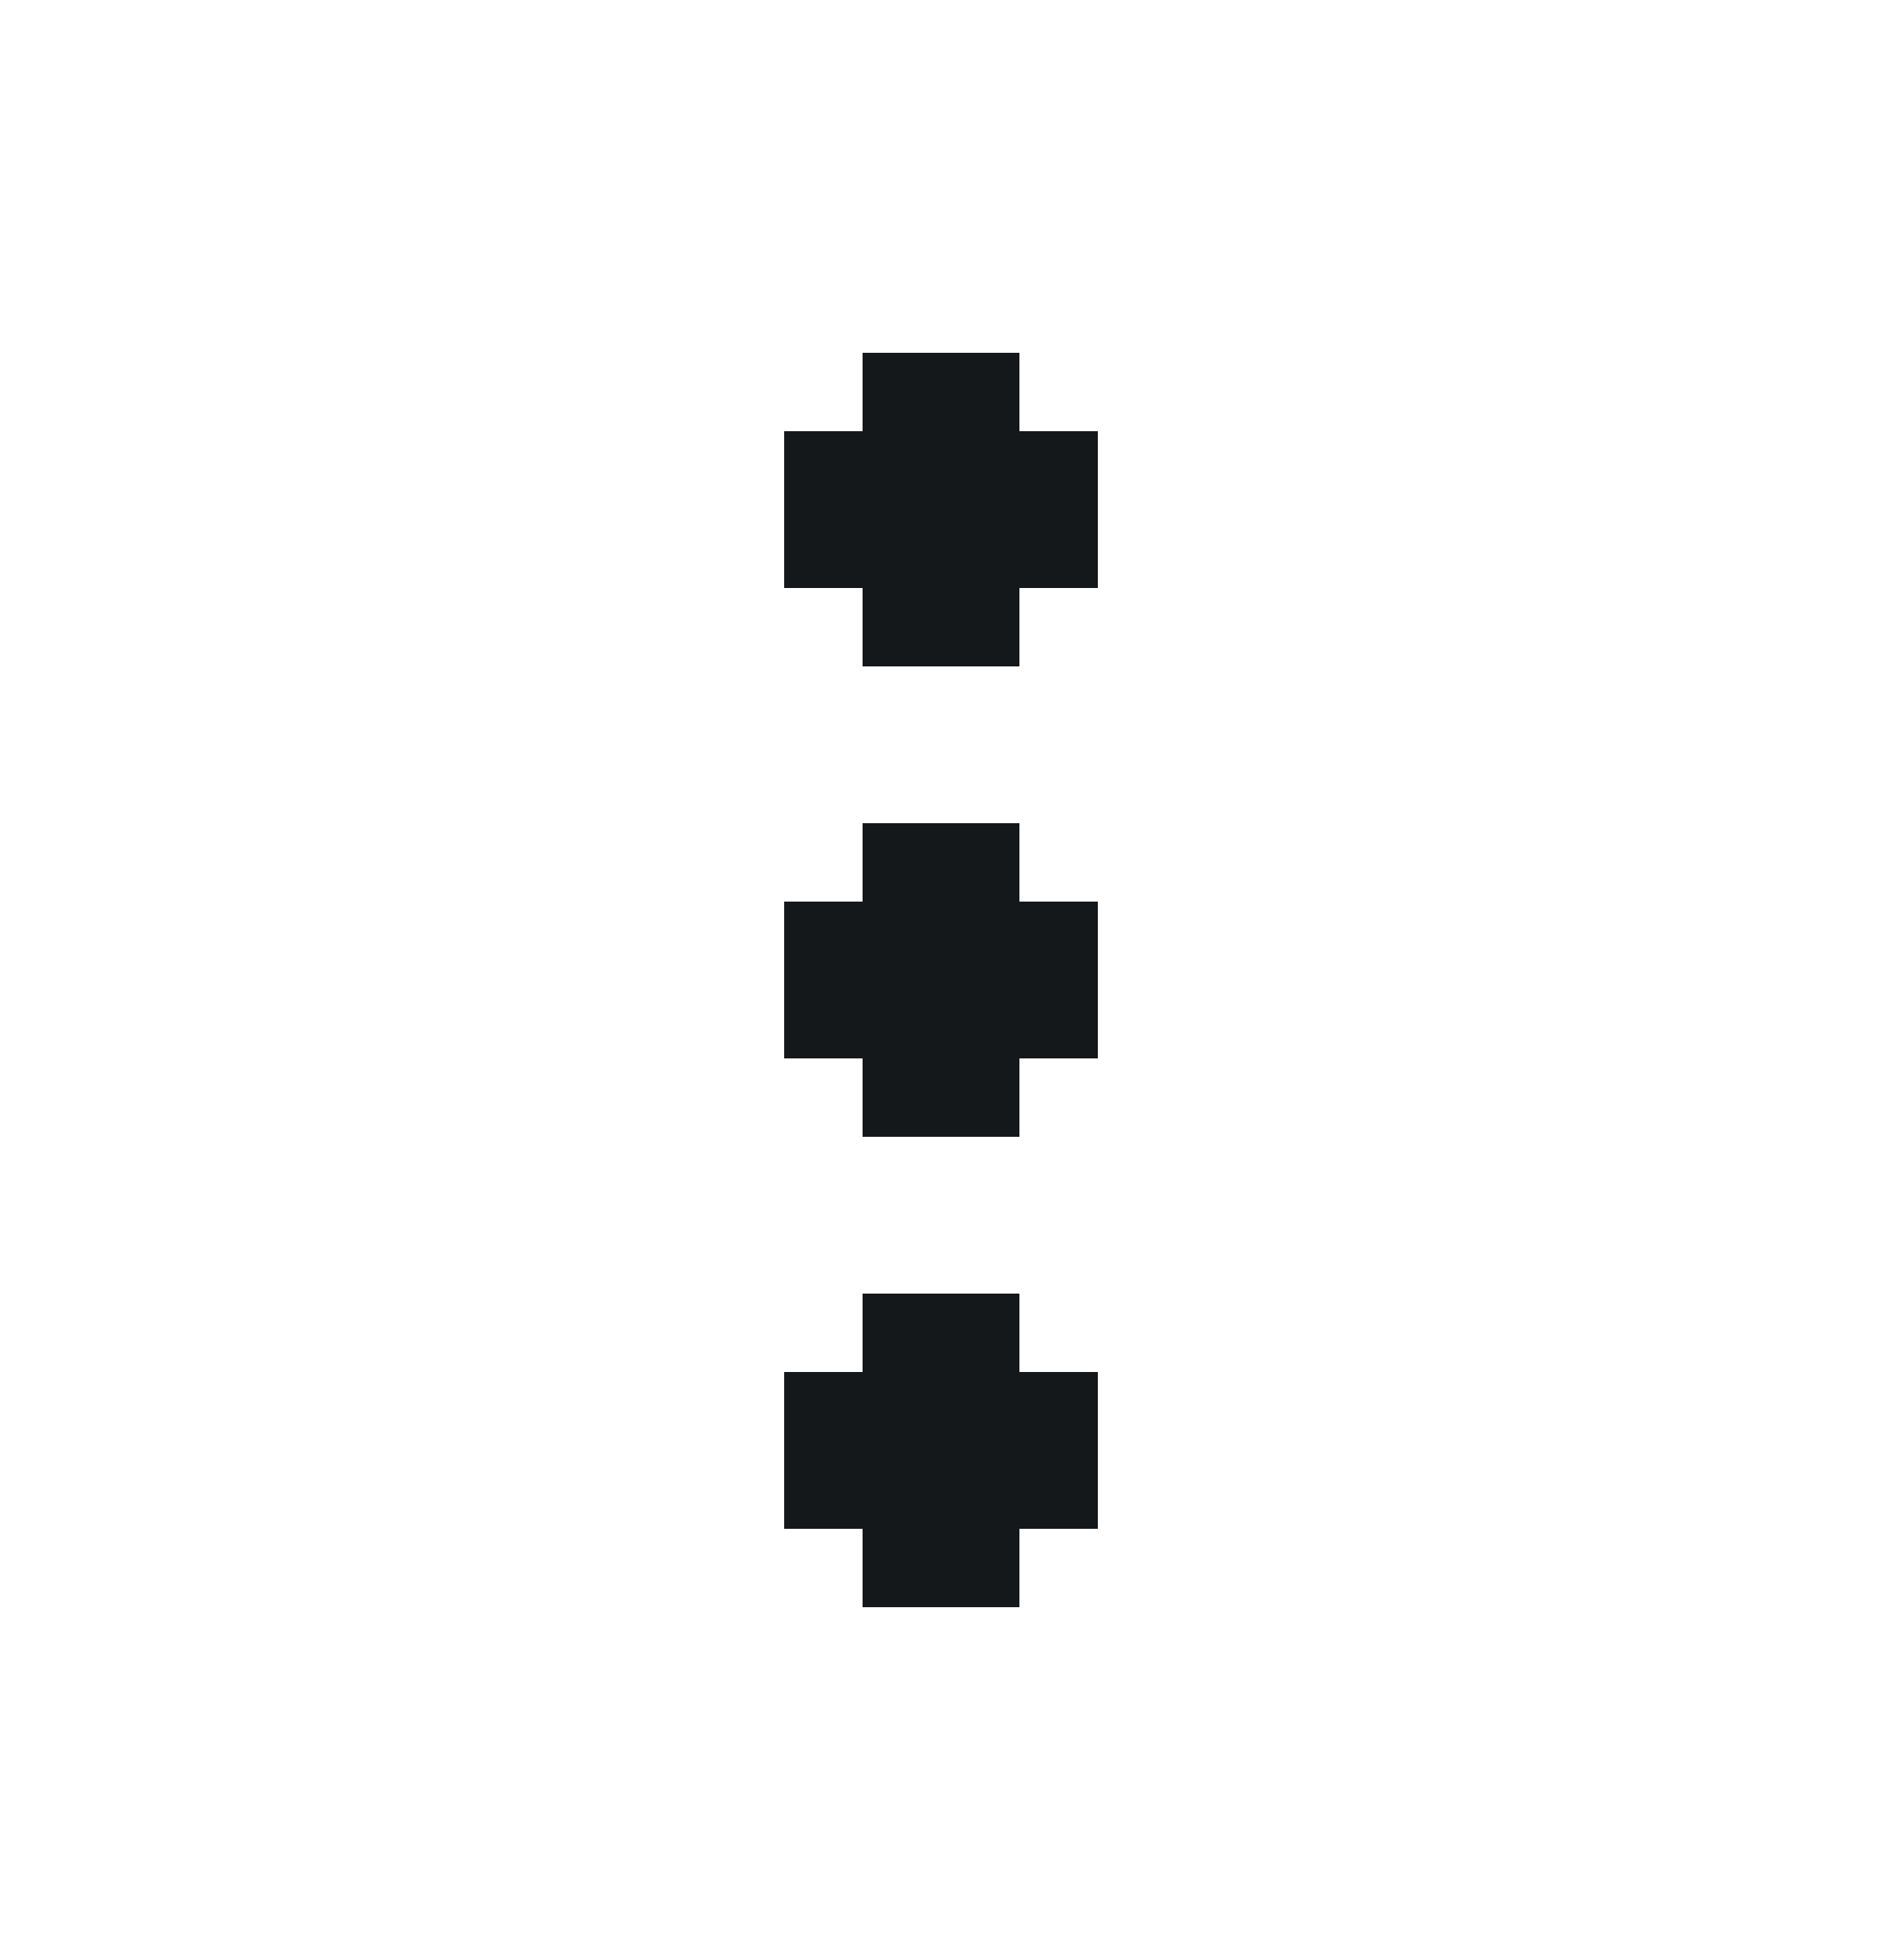
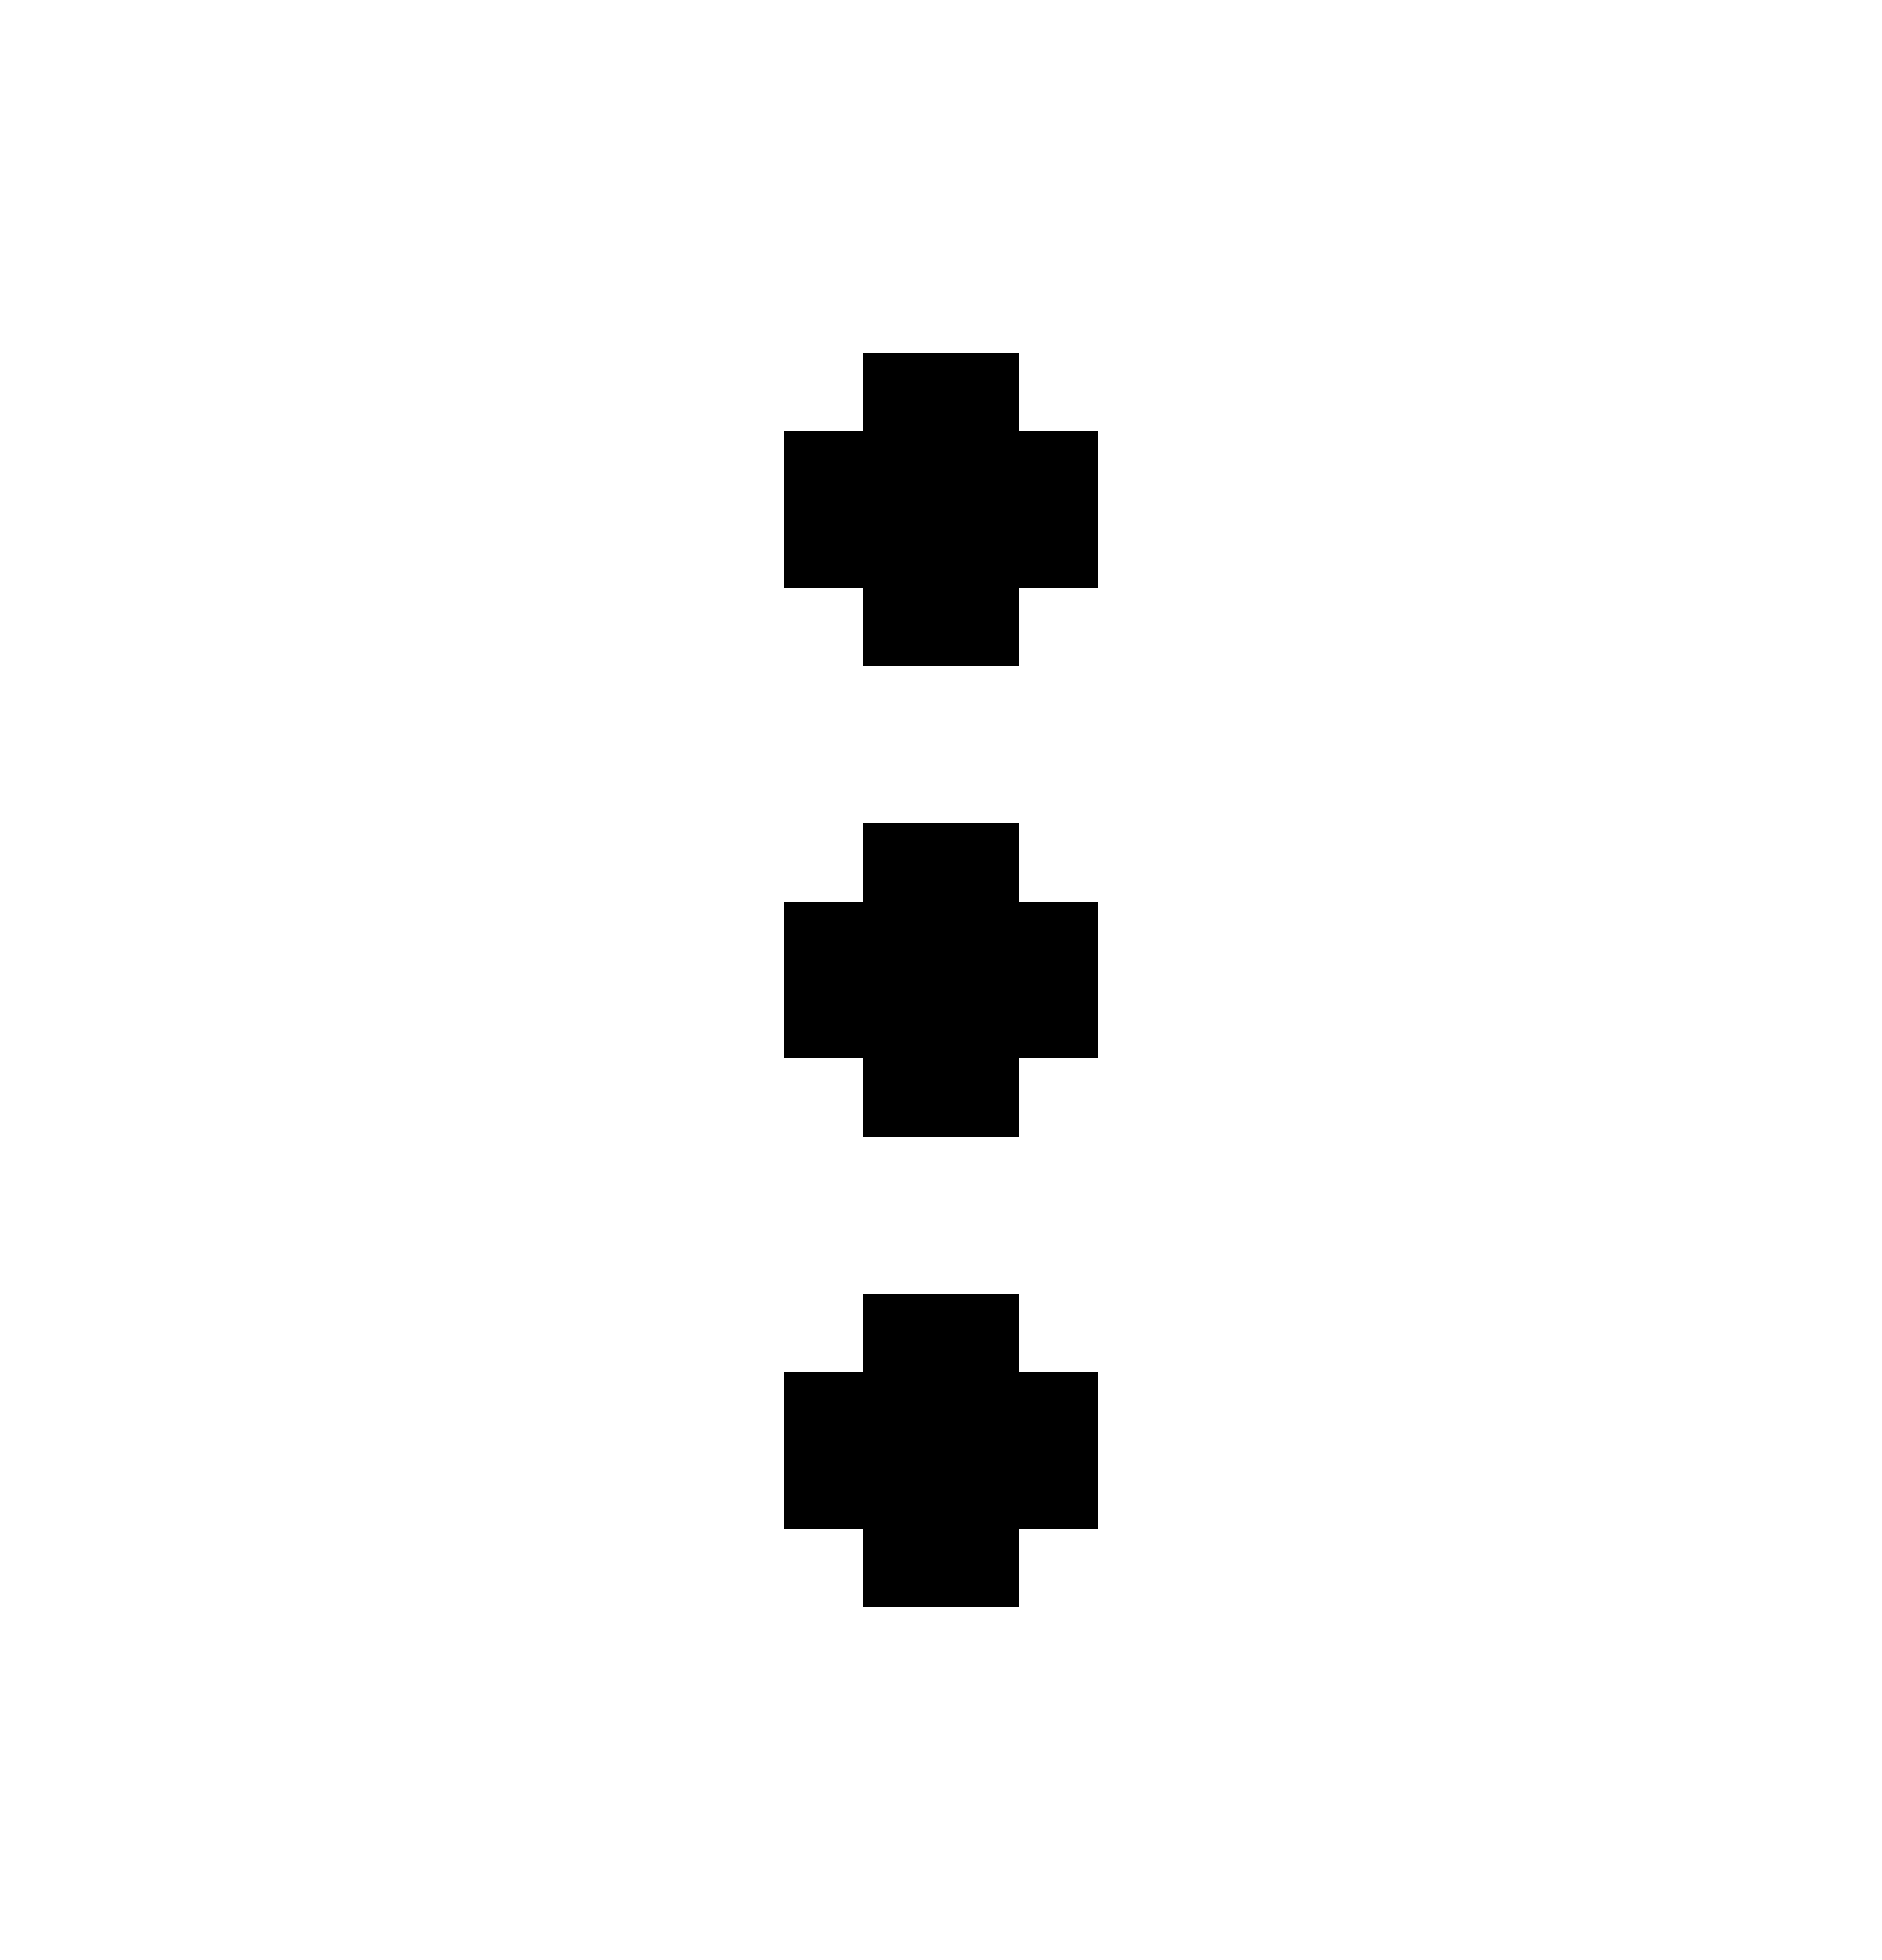
<svg xmlns="http://www.w3.org/2000/svg" width="24" height="25" viewBox="0 0 24 25" fill="none">
-   <path d="M13 16.5H11V17.5H10V19.5H11V20.5H13V19.5H14V17.5H13V16.5Z" fill="#15181B" />
-   <path d="M13 10.5H11V11.5H10V13.5H11V14.5H13V13.5H14V11.5H13V10.5Z" fill="#15181B" />
-   <path d="M13 5.5V4.5H11V5.5H10V7.5H11V8.5H13V7.5H14V5.5H13Z" fill="#15181B" />
+   <path d="M13 16.5H11V17.5H10V19.5H11V20.5H13V19.5H14V17.5H13V16.5Z" fill="currentColor" />
+   <path d="M13 10.5H11V11.5H10V13.5H11V14.5H13V13.5H14V11.5H13V10.5Z" fill="currentColor" />
+   <path d="M13 5.5V4.5H11V5.5H10V7.5H11V8.5H13V7.5H14V5.5H13Z" fill="currentColor" />
</svg>
